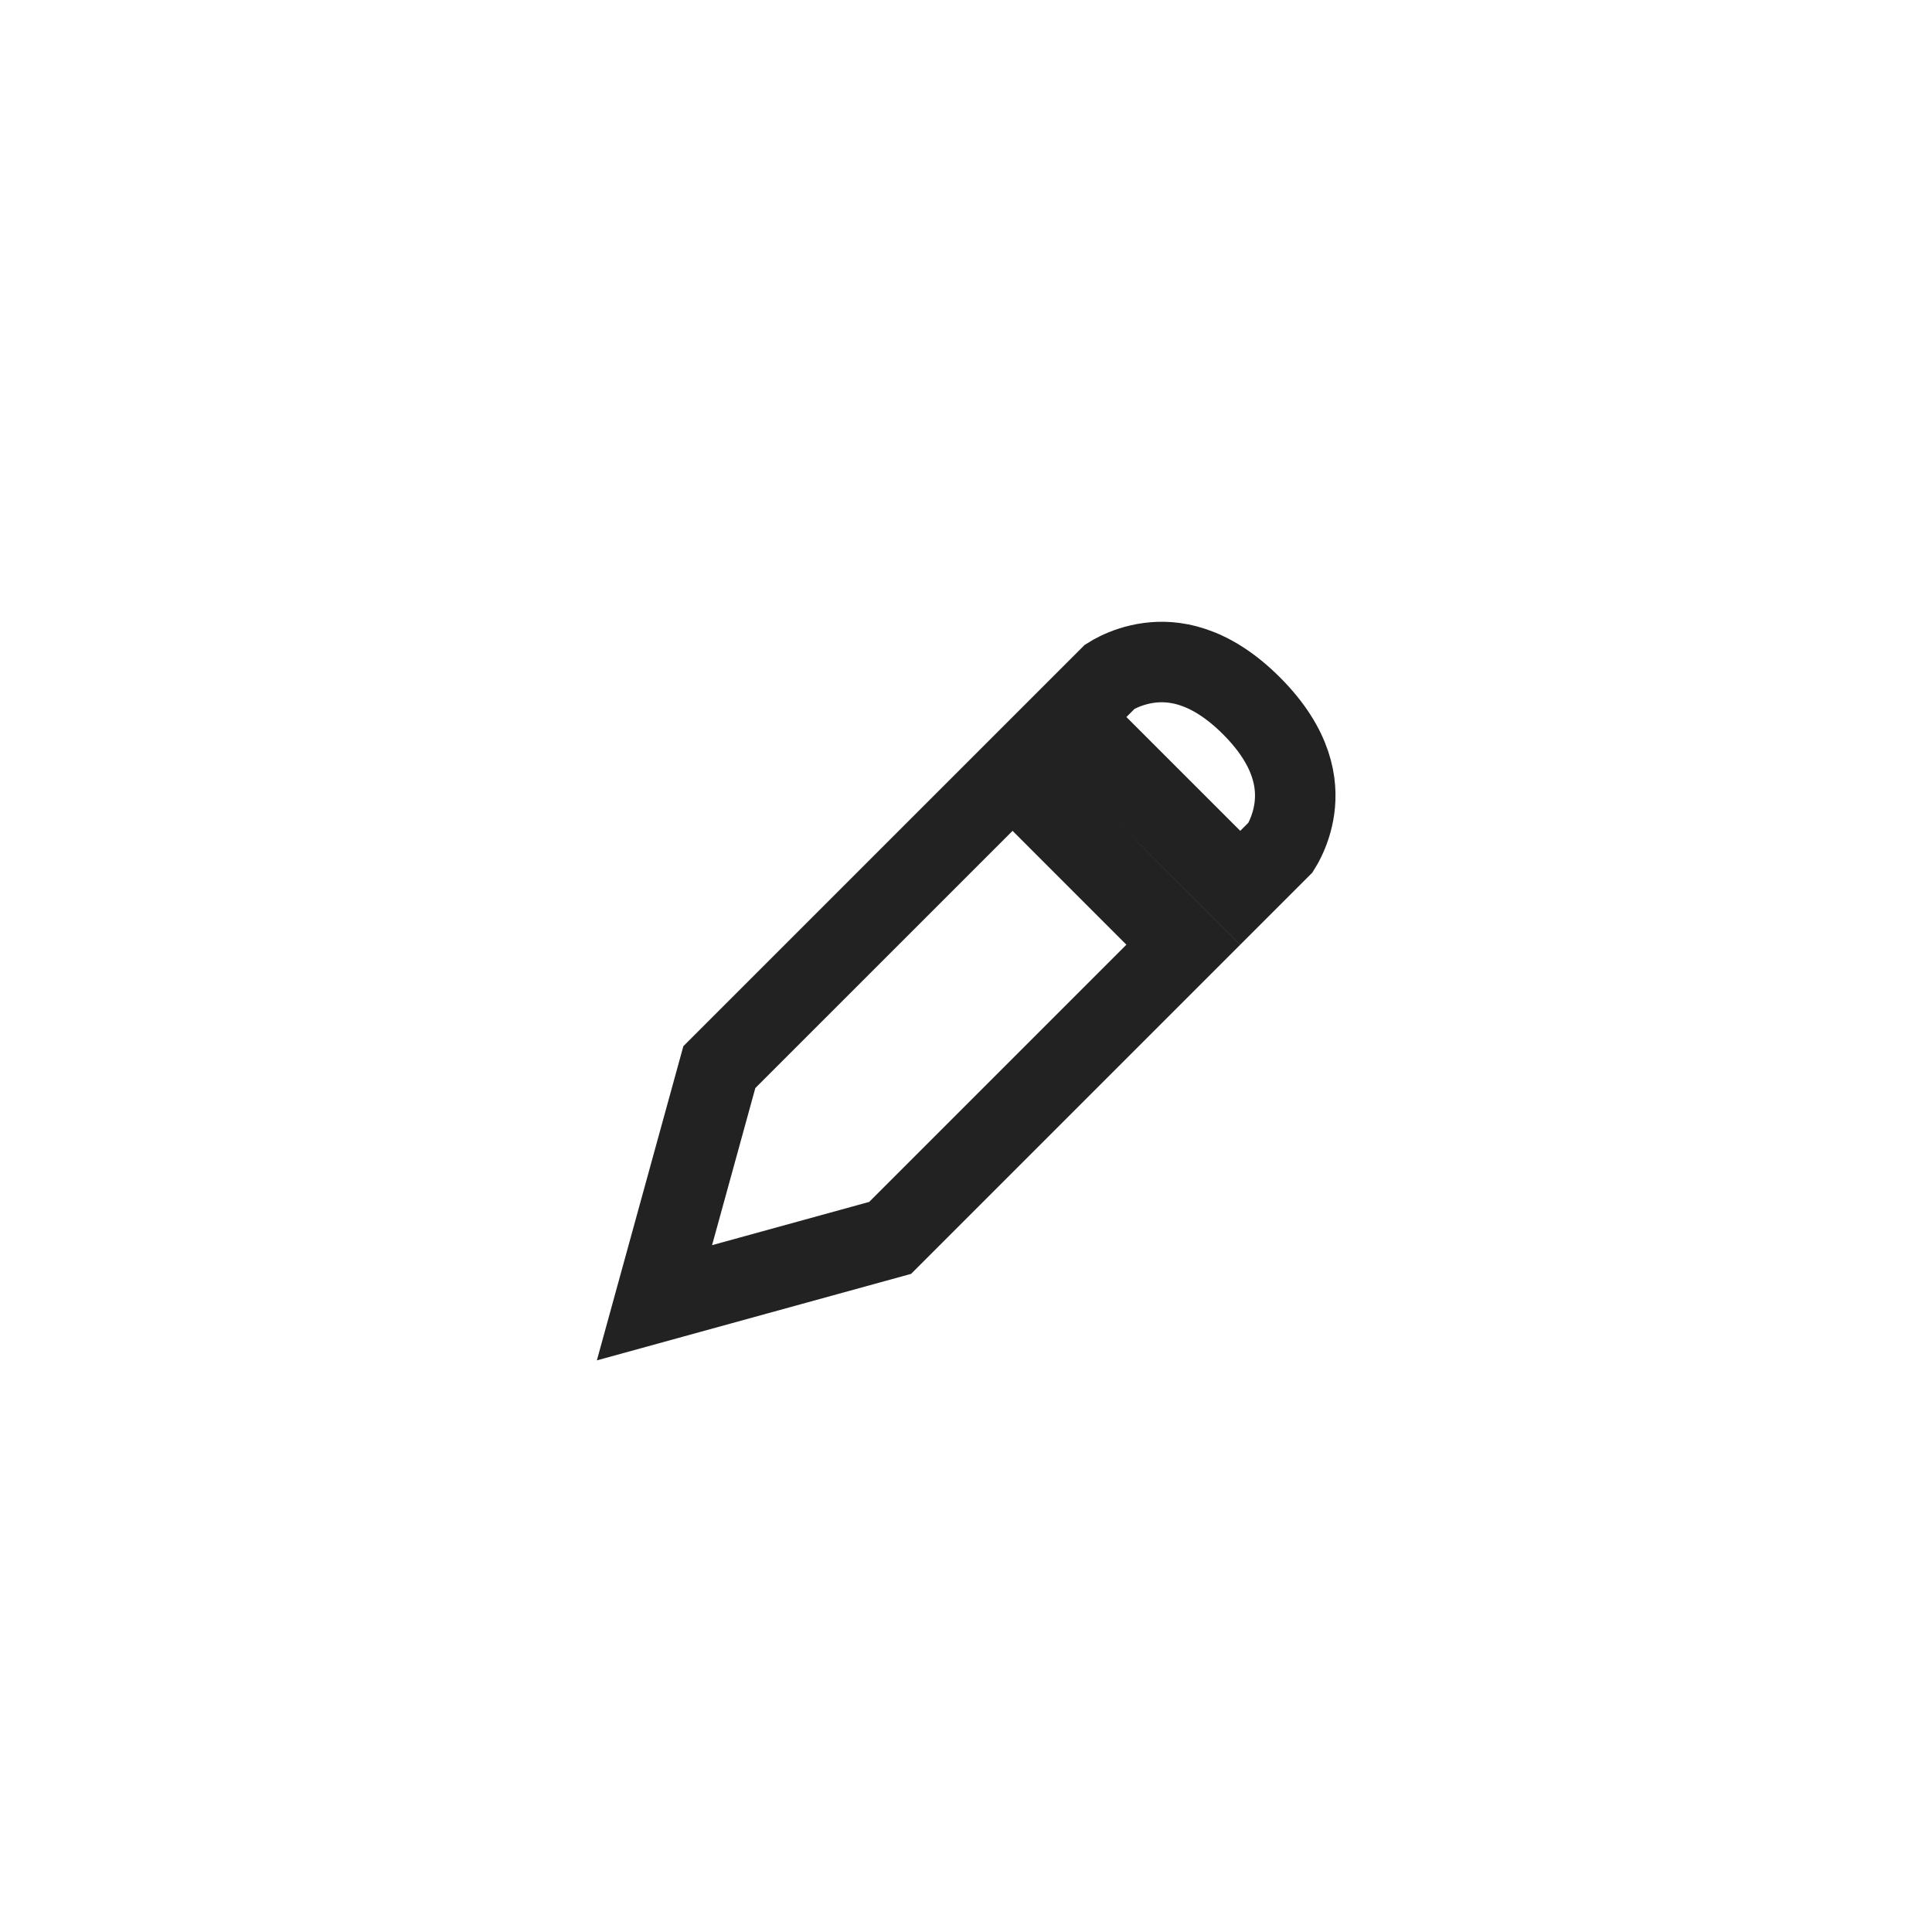
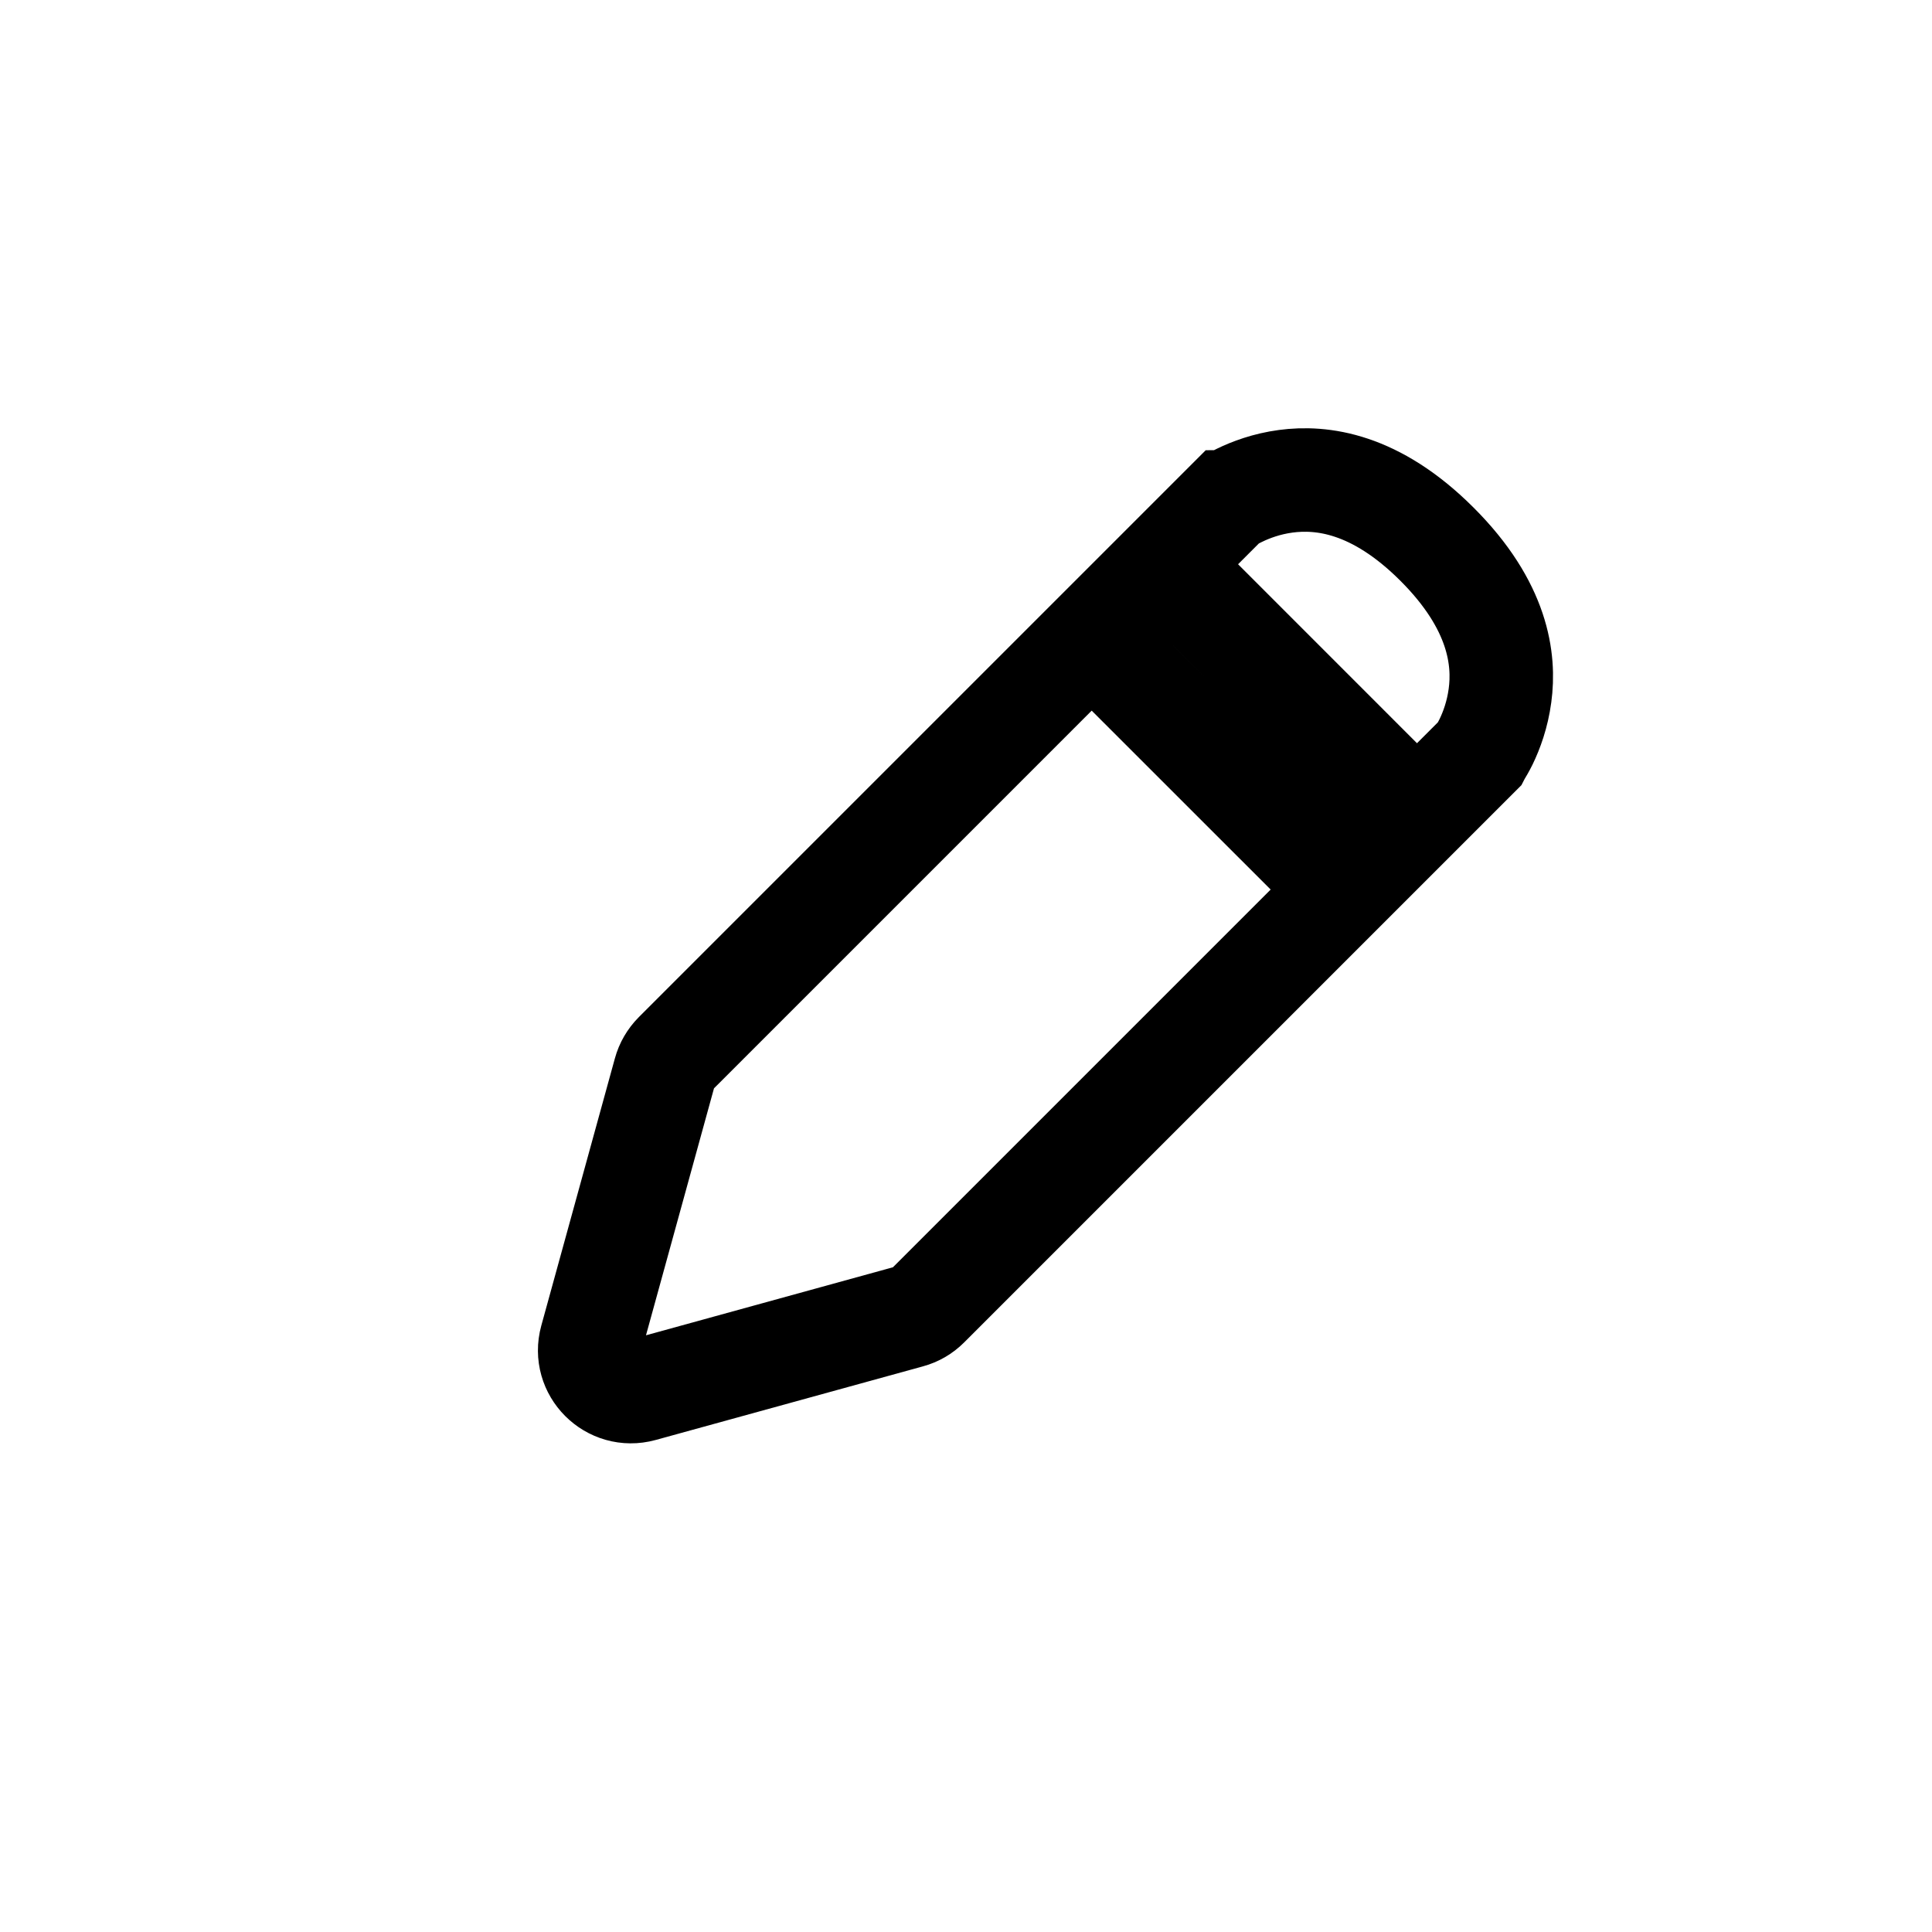
- <svg xmlns="http://www.w3.org/2000/svg" width="48" height="48" viewBox="0 0 48 48" fill="none">
-   <path d="M31.092 17.535C32.143 18.586 32.238 19.491 32.159 20.083C32.116 20.403 32.015 20.669 31.925 20.855C31.882 20.944 31.843 21.012 31.817 21.053L30.814 22.056L26.642 17.885L25.228 19.299L29.399 23.471L22.115 30.755L16.26 32.367L17.872 26.512L27.574 16.811C27.616 16.785 27.683 16.745 27.773 16.702C27.958 16.612 28.224 16.512 28.544 16.469C29.136 16.39 30.041 16.485 31.092 17.535Z" stroke="#222222" stroke-width="2" />
+ <svg xmlns="http://www.w3.org/2000/svg" width="28" height="28" viewBox="0 0 28 28" fill="none">
+   <path d="M20.826 7.887C21.721 8.781 21.809 9.562 21.739 10.08C21.702 10.358 21.616 10.588 21.538 10.749C21.499 10.828 21.463 10.888 21.44 10.925C21.439 10.927 21.437 10.93 21.436 10.932L20.536 11.832L17.001 8.296L15.94 9.357L19.476 12.892L13.442 18.926C13.369 18.999 13.278 19.052 13.178 19.079L9.304 20.146C8.856 20.269 8.445 19.858 8.568 19.411L9.635 15.536C9.662 15.437 9.715 15.346 9.788 15.272L17.785 7.275C17.787 7.275 17.788 7.274 17.789 7.273C17.826 7.25 17.886 7.215 17.966 7.177C18.126 7.099 18.357 7.012 18.634 6.975C19.152 6.906 19.932 6.993 20.826 7.887Z" stroke="currentColor" stroke-width="1.5" />
</svg>
